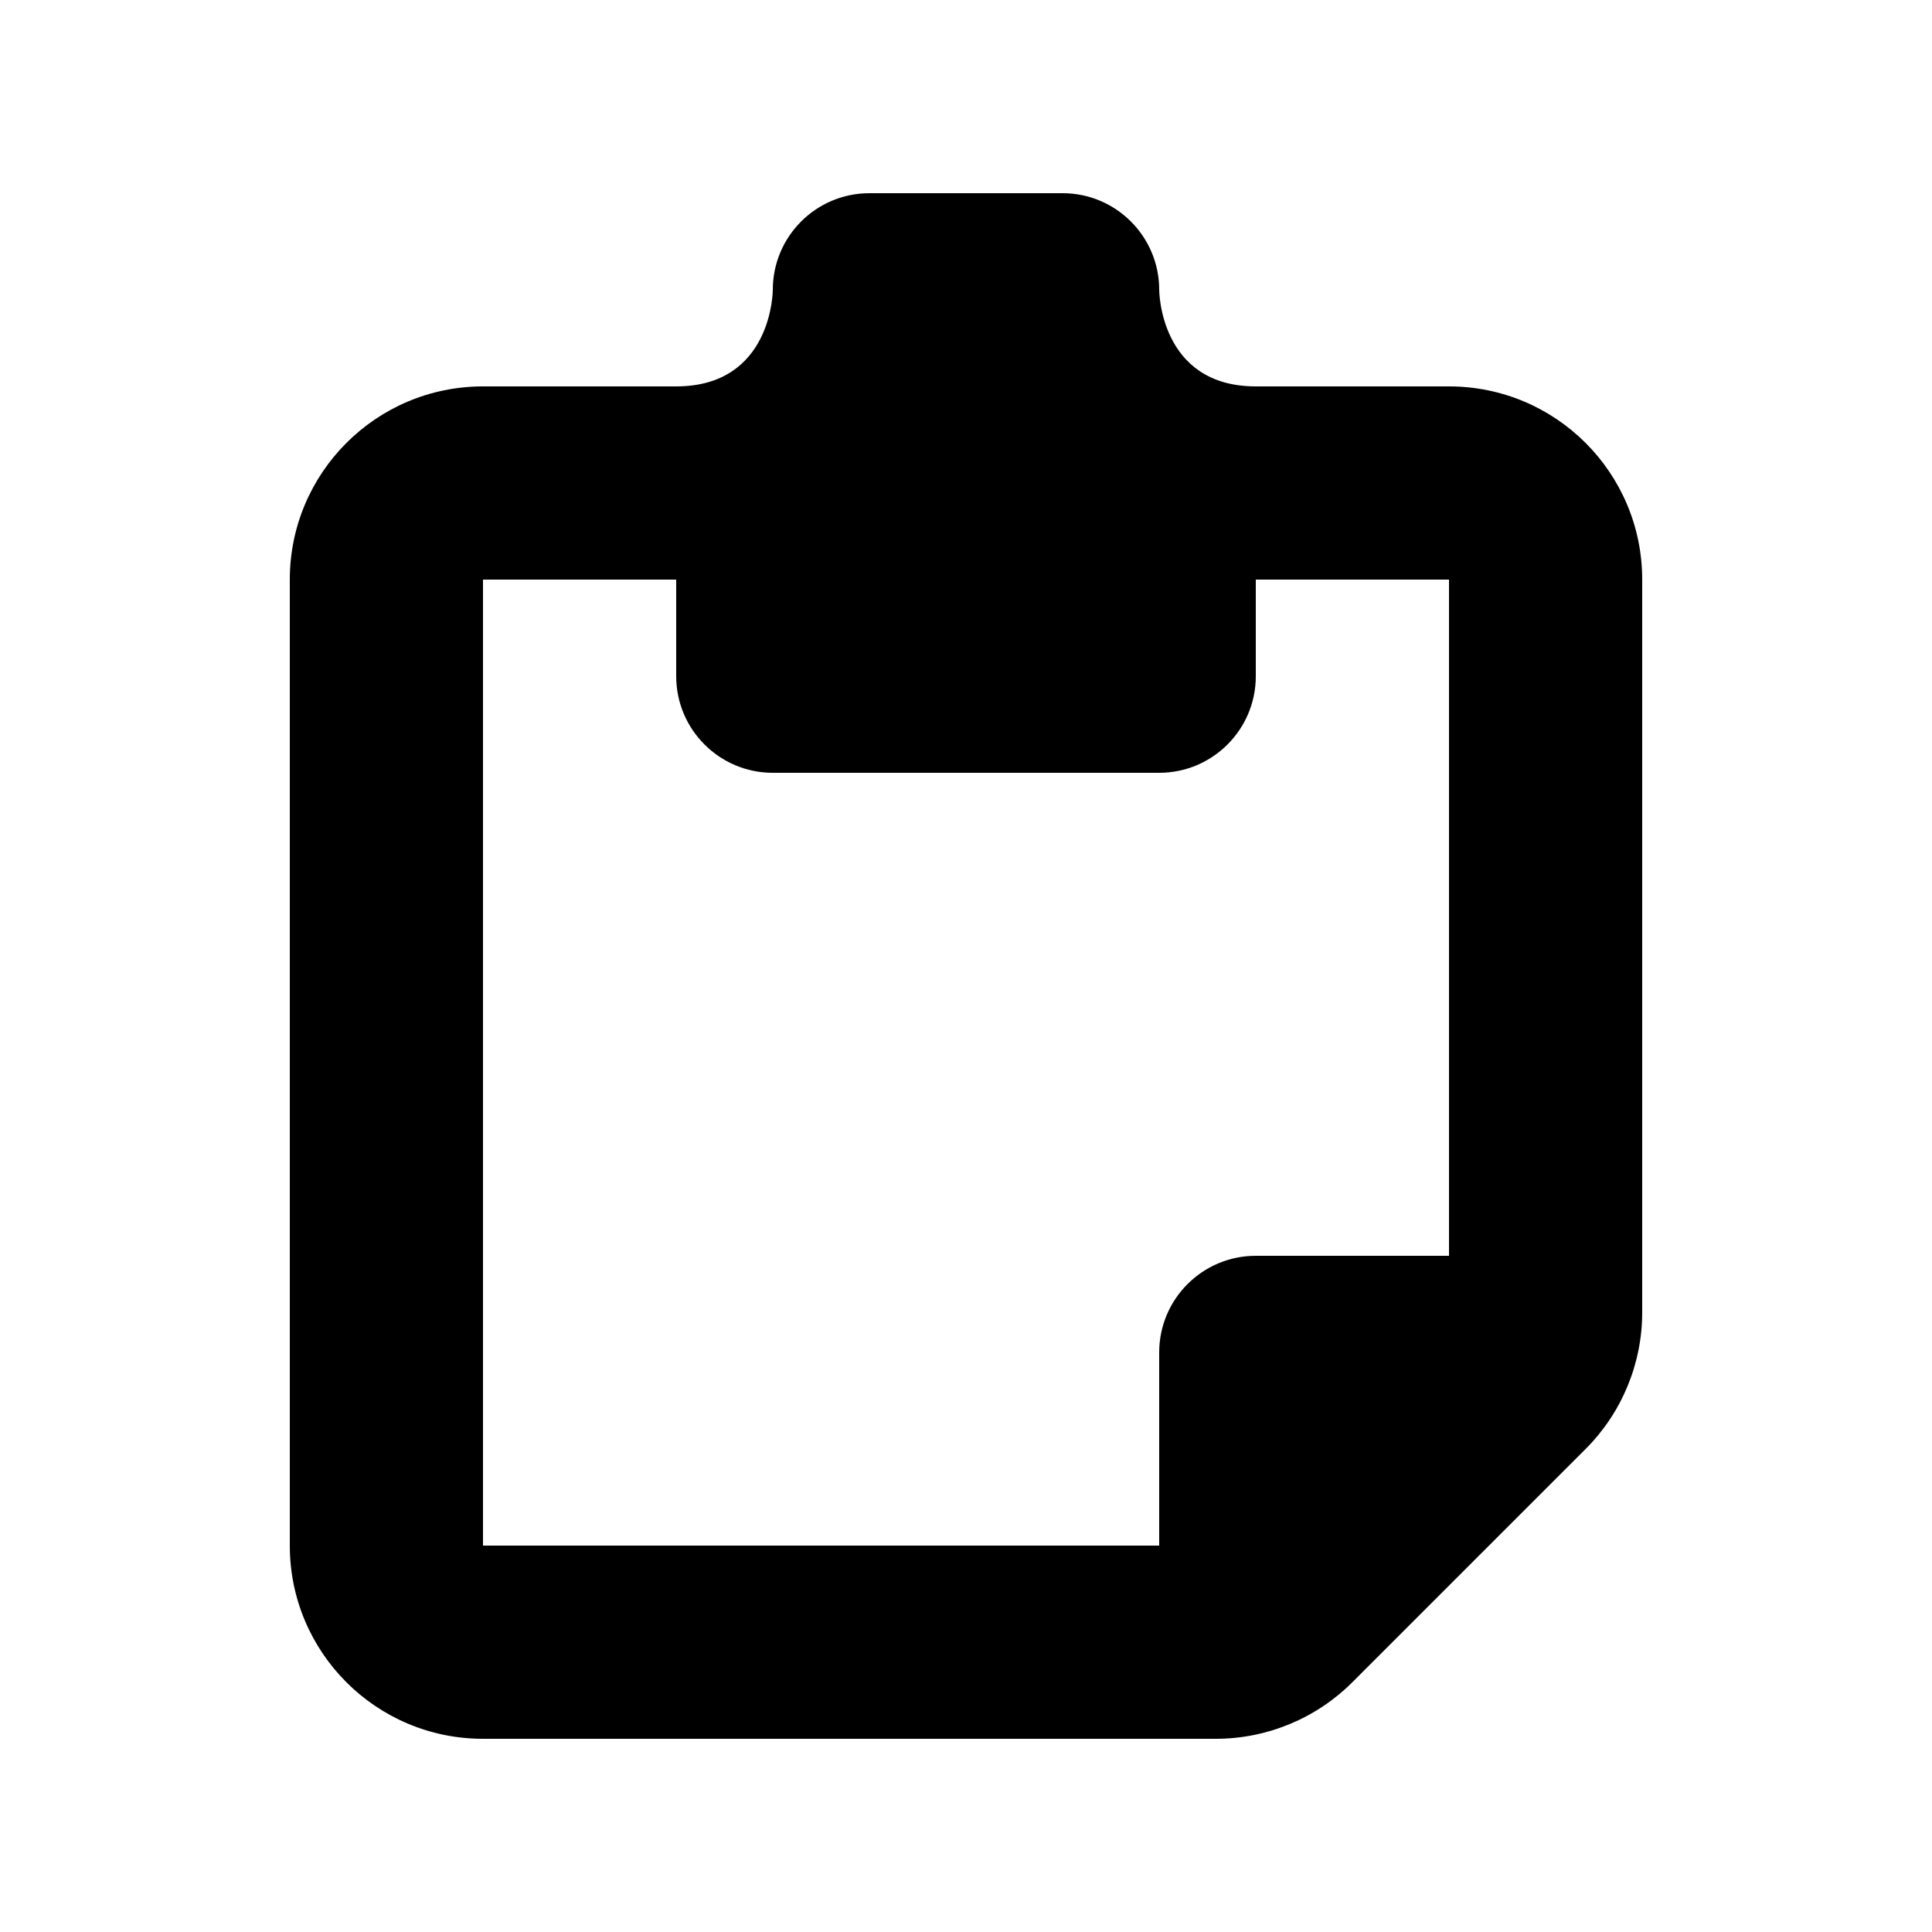
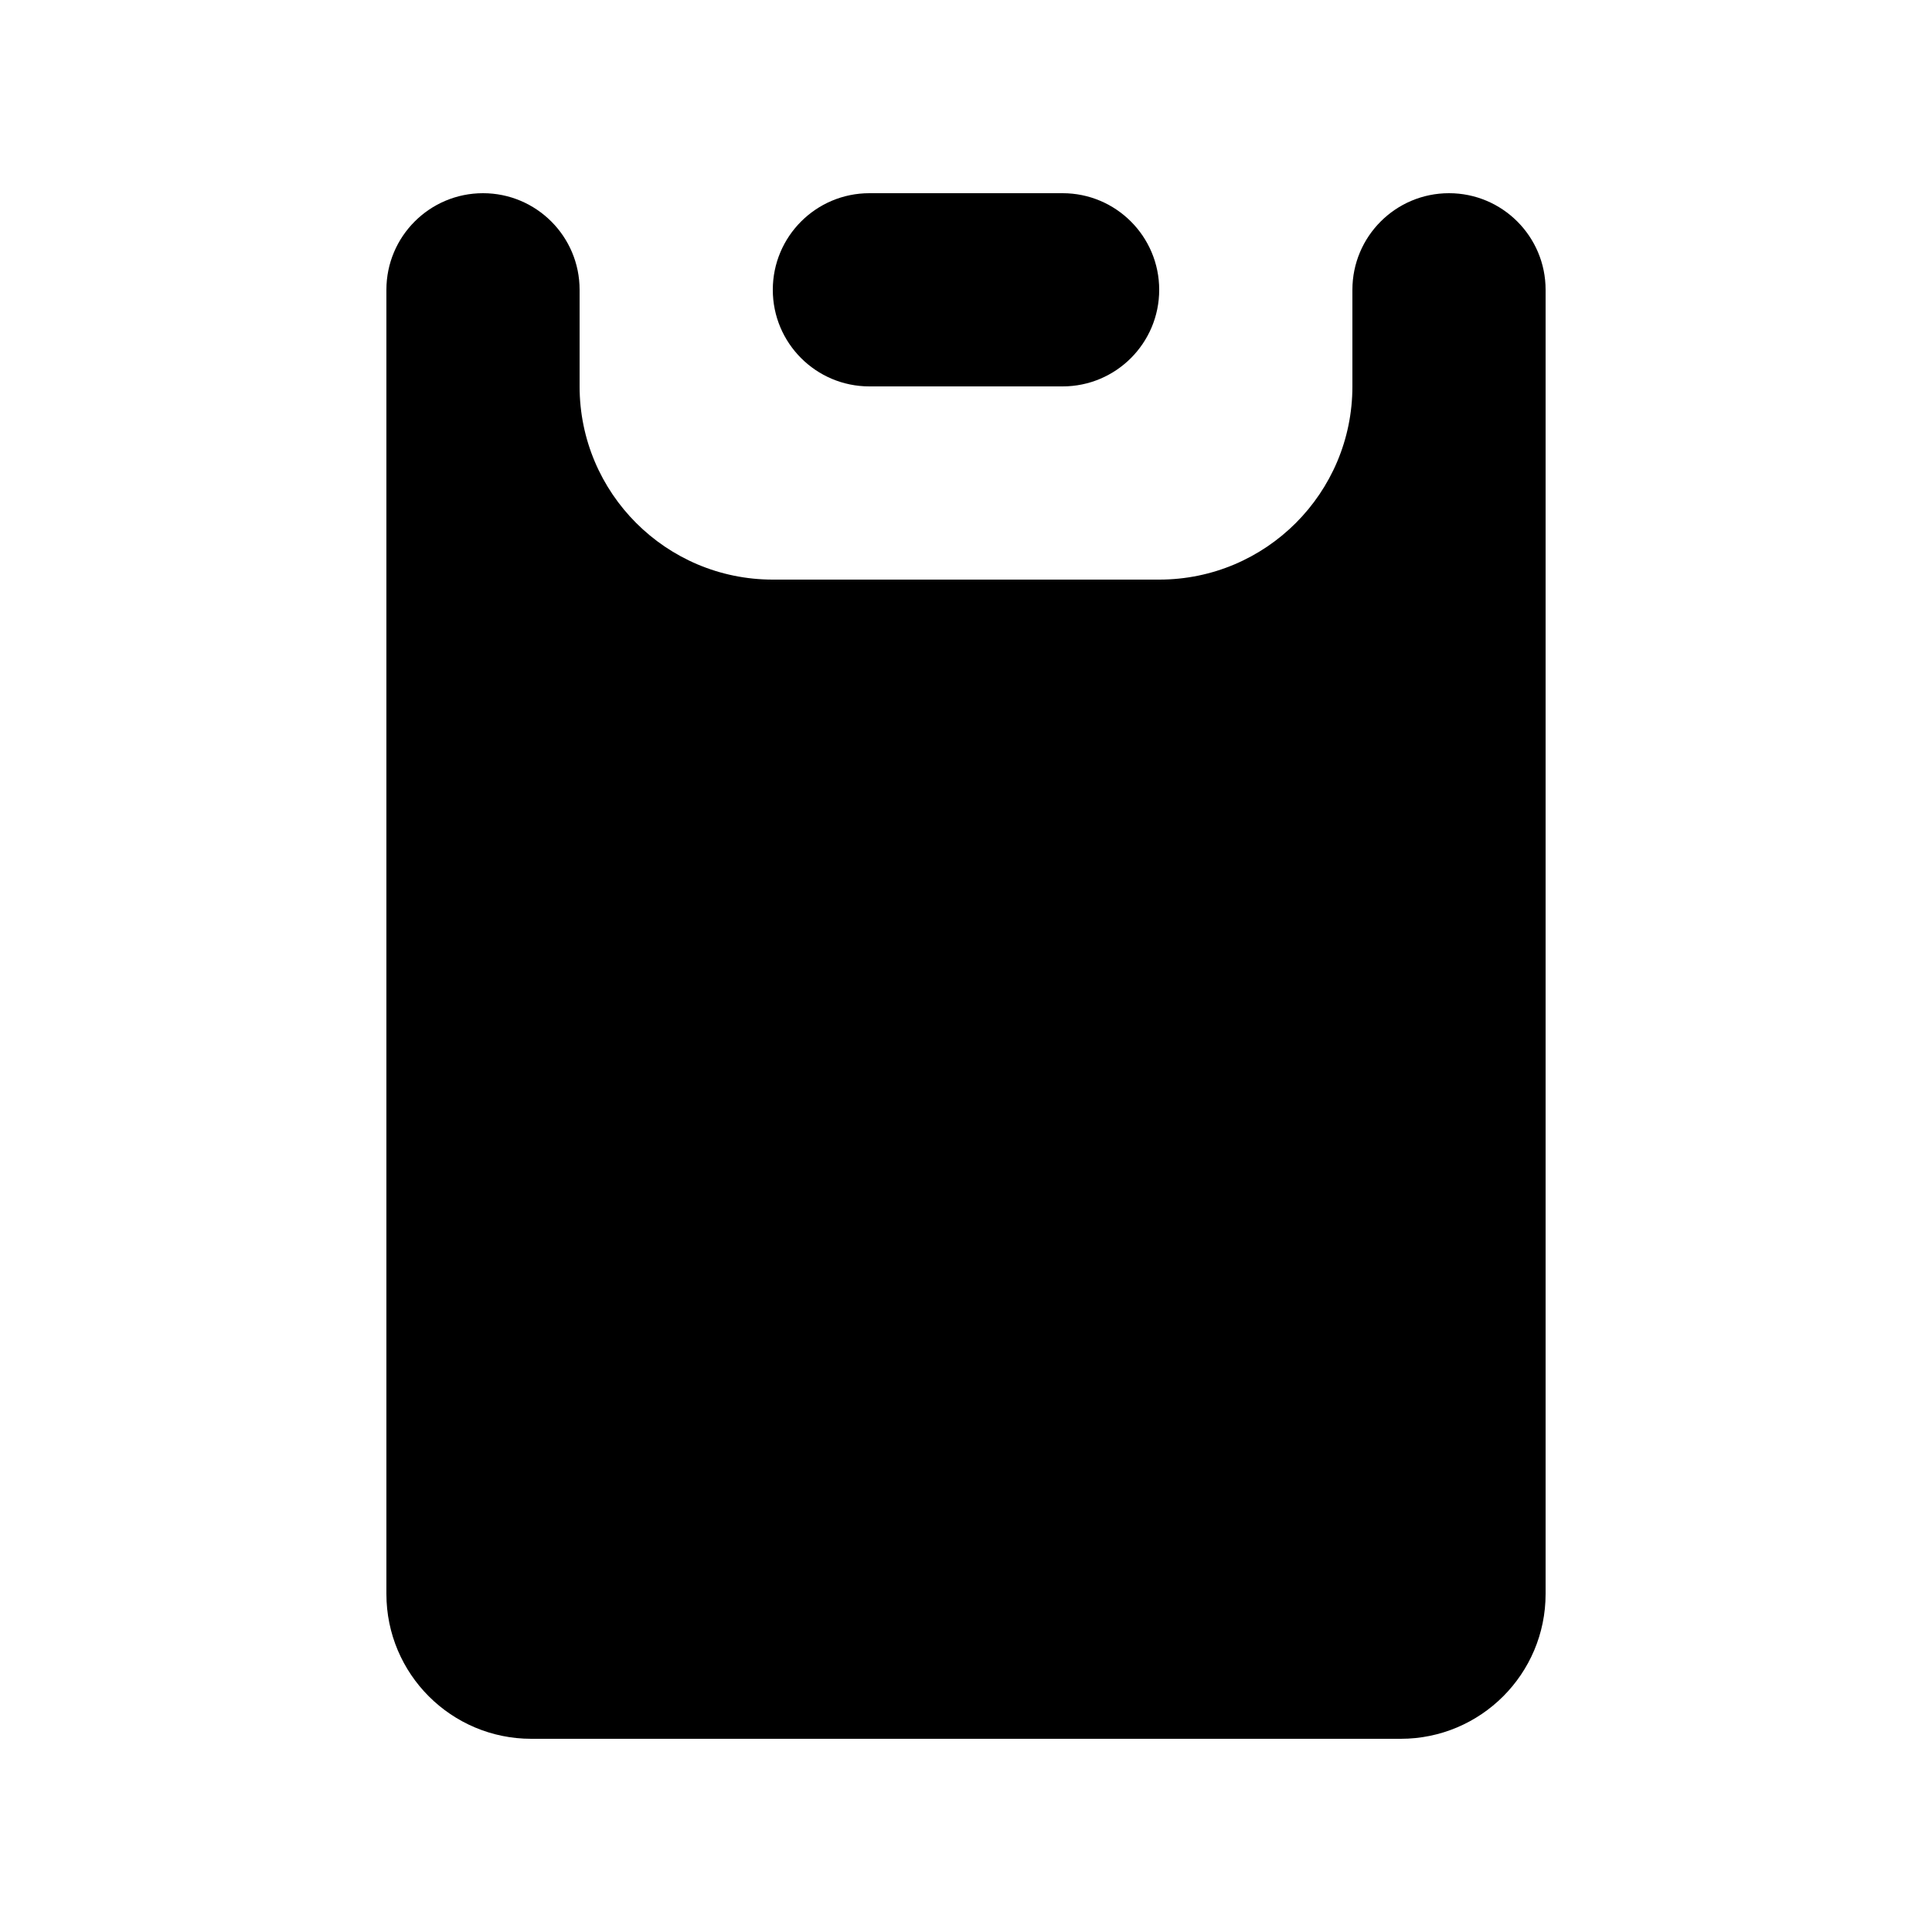
<svg xmlns="http://www.w3.org/2000/svg" viewBox="0 0 20 20" fill="currentColor">
-   <path d="m8 3c0-0.552 0.448-1 1-1h2c0.552 0 1 0.448 1 1 0 0 0 0.997 0.996 1h2.004c1.105 0 2 0.895 2 2v7.586c0 0.53-0.211 1.039-0.586 1.414l-2.414 2.414c-0.375 0.375-0.884 0.586-1.414 0.586h-7.586c-1.105 0-2-0.895-2-2v-10c0-1.105 0.895-2 2-2h2.004c0.996-0.003 0.996-1 0.996-1zm5 3v1c0 0.552-0.448 1-1 1h-4c-0.552 0-1-0.448-1-1v-1h-2v10h7v-2c0-0.552 0.448-1 1-1h2v-7h-2z" fill="currentColor" />
+   <path d="M15 2a1 1 0 011 1v13.5a1.5 1.5 0 01-1.5 1.5h-9A1.5 1.5 0 014 16.5V3a1 1 0 112 0v1a2 2 0 002 2h4a2 2 0 002-2V3a1 1 0 011-1zm-4 2H9a1 1 0 110-2h2a1 1 0 110 2z" fill="currentColor" />
</svg>
